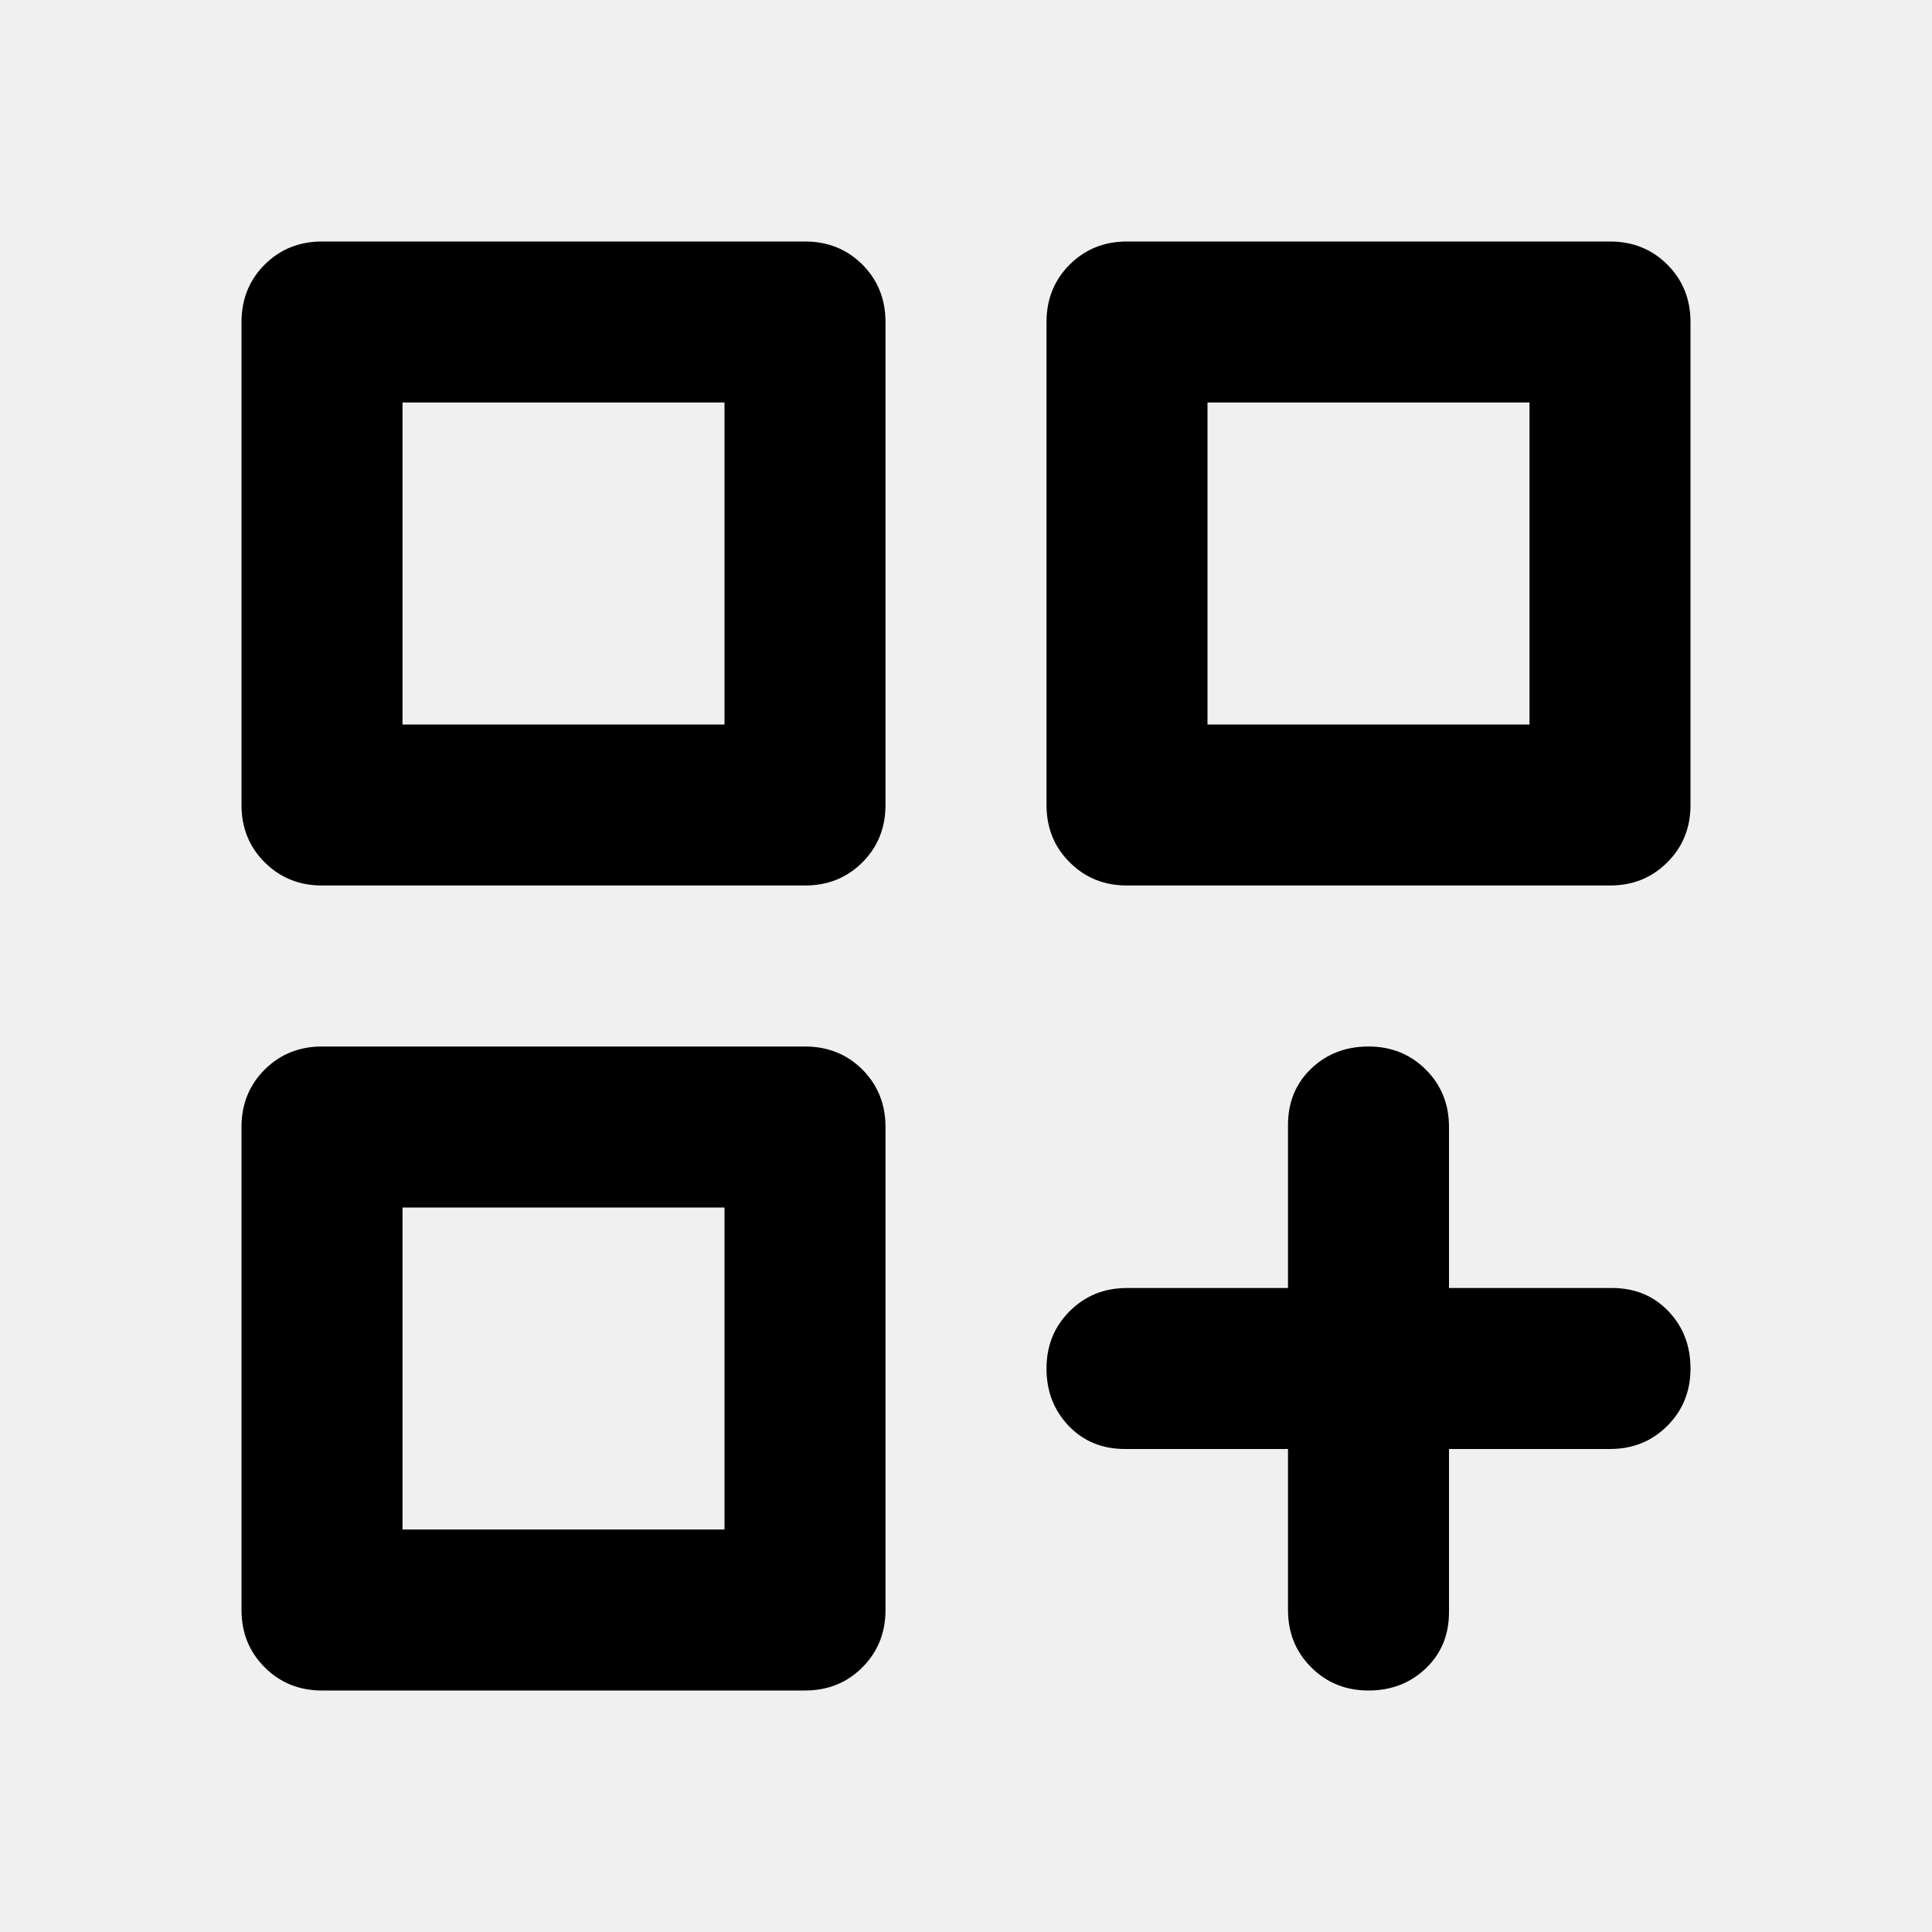
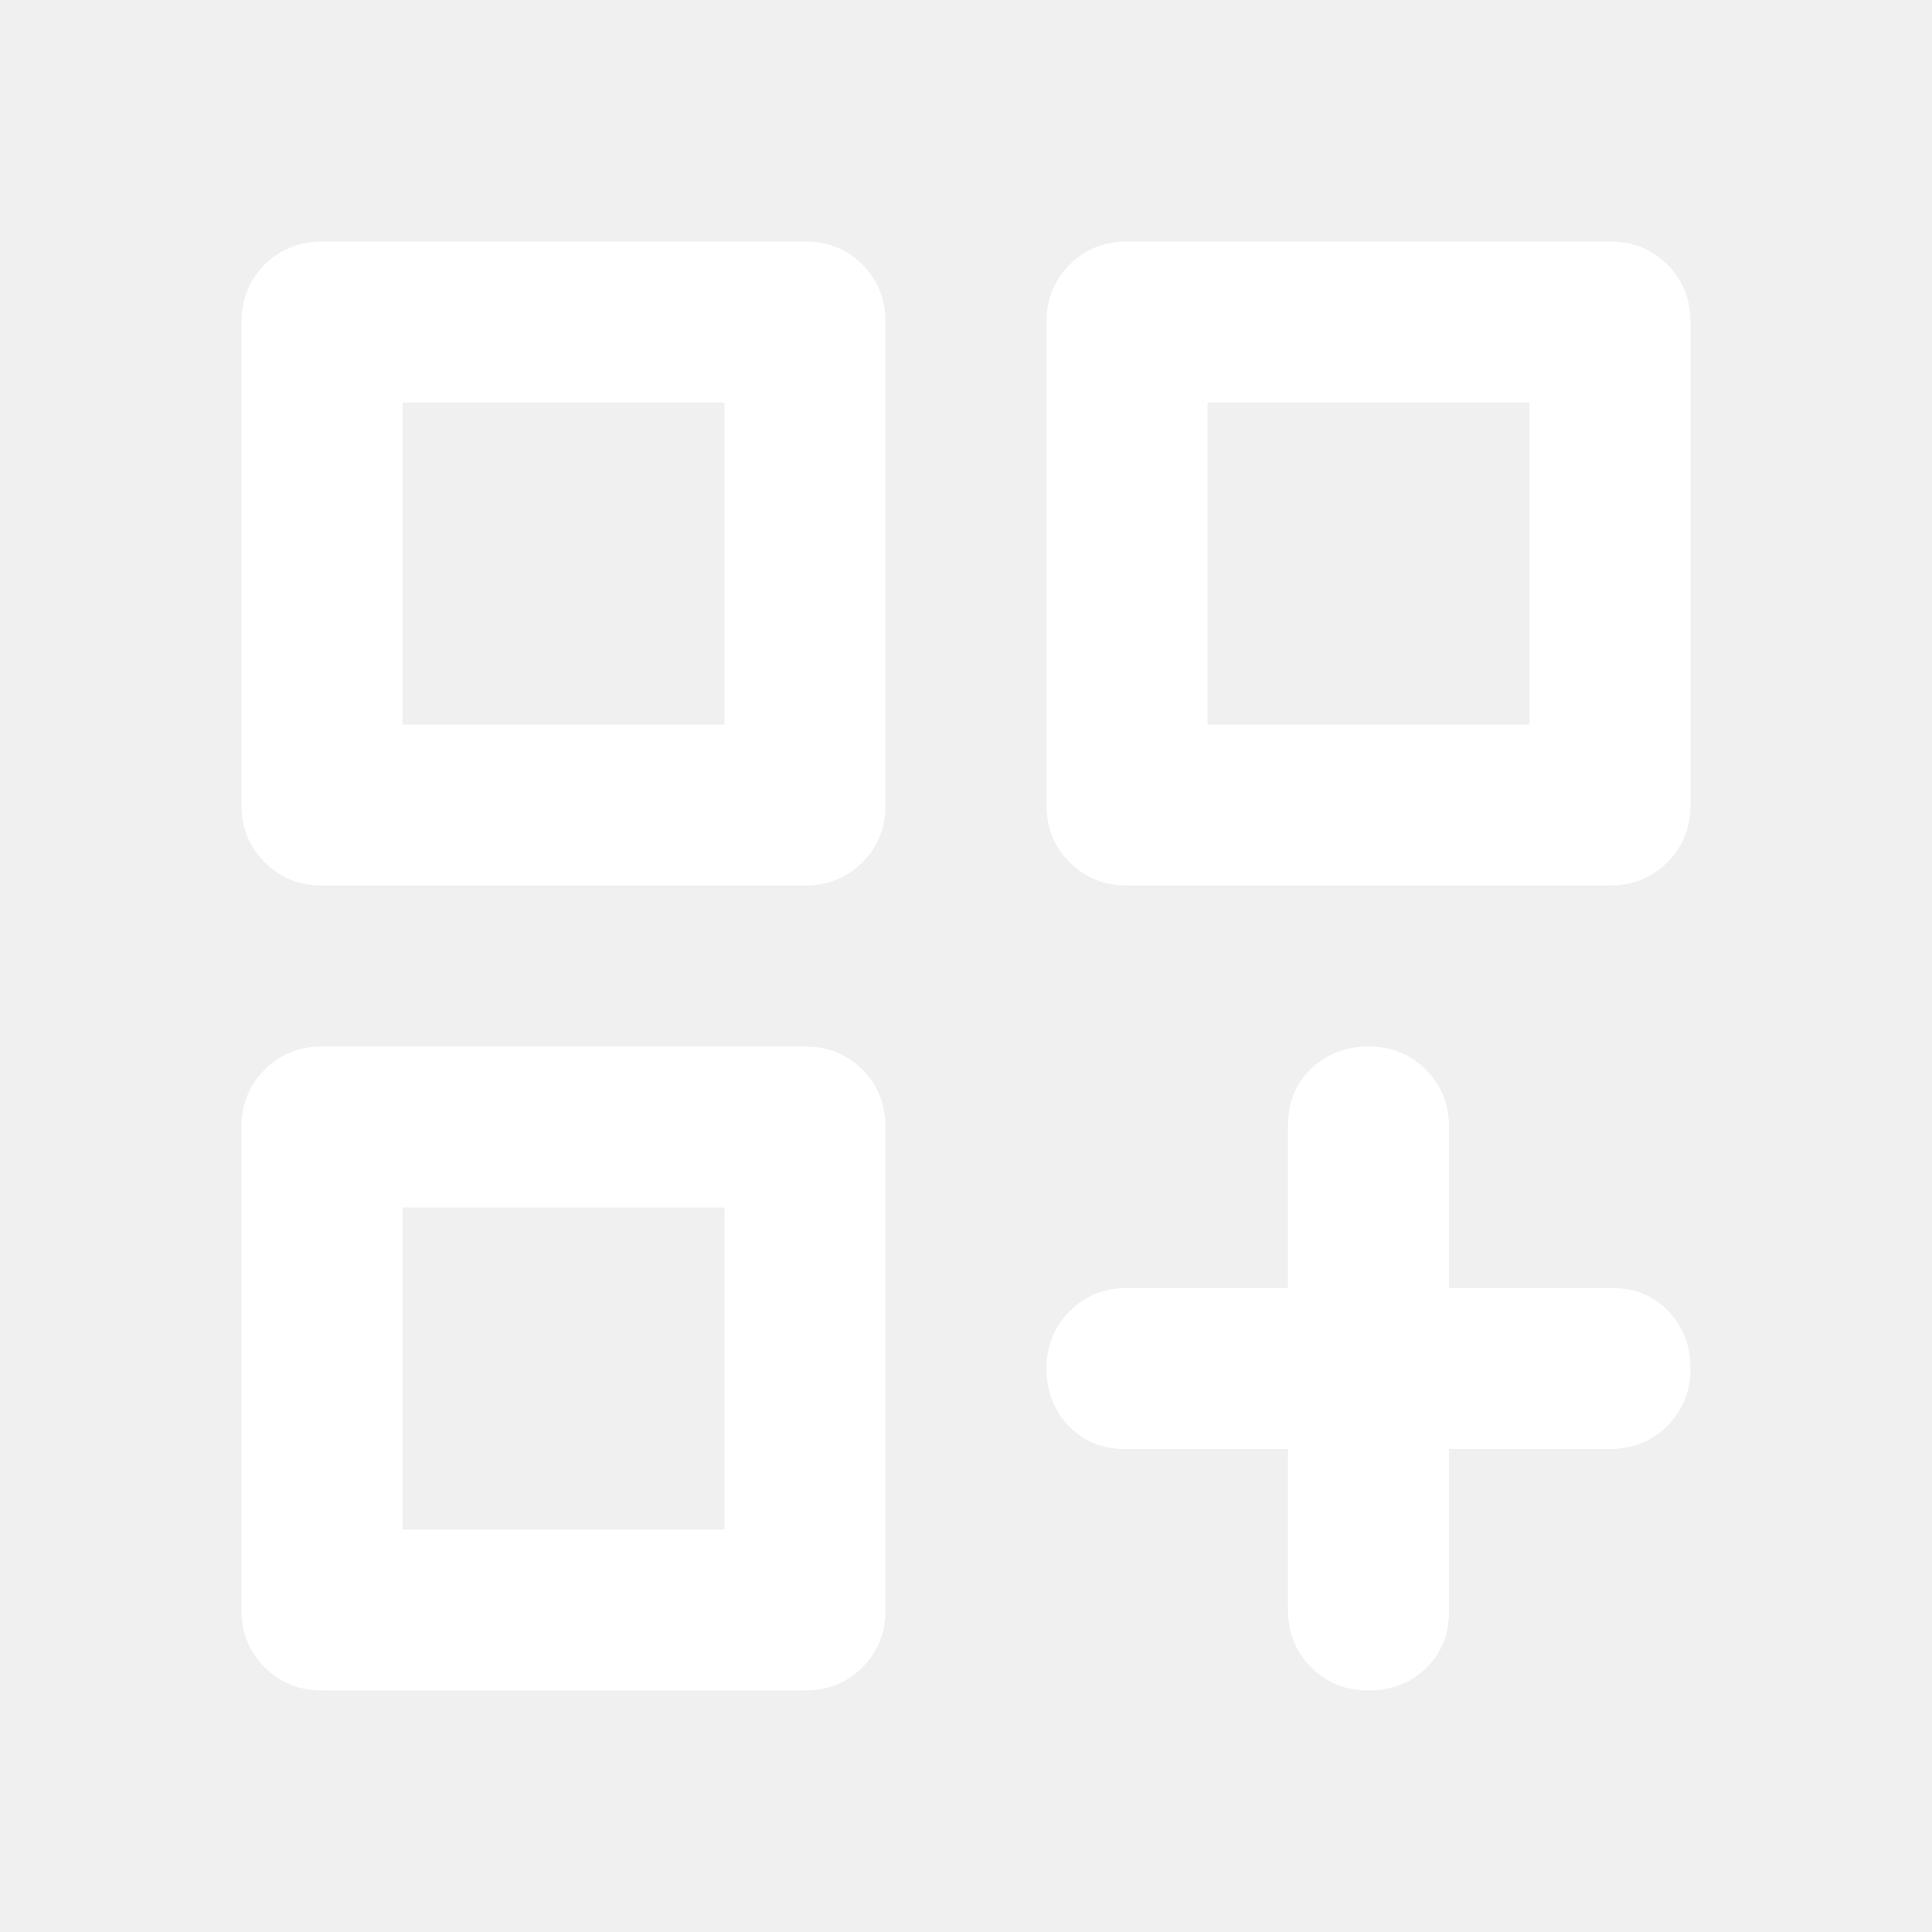
<svg xmlns="http://www.w3.org/2000/svg" width="18" height="18" viewBox="0 0 18 18" fill="none">
  <g id="material-symbols:dashboard-customize-outline-rounded">
-     <path id="Vector" d="M3 8.25C2.788 8.25 2.61 8.178 2.466 8.034C2.322 7.891 2.25 7.713 2.25 7.5V3C2.25 2.788 2.322 2.609 2.466 2.465C2.61 2.322 2.788 2.25 3 2.25H7.5C7.713 2.25 7.891 2.322 8.035 2.465C8.178 2.609 8.25 2.788 8.25 3V7.5C8.25 7.713 8.178 7.891 8.035 8.034C7.891 8.178 7.713 8.25 7.5 8.25H3ZM3.75 3.75V6.75V3.75ZM10.5 8.25C10.287 8.25 10.11 8.178 9.966 8.034C9.822 7.891 9.75 7.713 9.75 7.5V3C9.75 2.788 9.822 2.609 9.966 2.465C10.11 2.322 10.287 2.25 10.5 2.25H15C15.213 2.25 15.39 2.322 15.534 2.465C15.678 2.609 15.75 2.788 15.75 3V7.5C15.75 7.713 15.678 7.891 15.534 8.034C15.39 8.178 15.213 8.25 15 8.25H10.5ZM11.25 3.75V6.75V3.75ZM3 15.75C2.788 15.75 2.61 15.678 2.466 15.534C2.322 15.39 2.25 15.213 2.25 15V10.5C2.25 10.287 2.322 10.109 2.466 9.965C2.61 9.822 2.788 9.75 3 9.75H7.5C7.713 9.75 7.891 9.822 8.035 9.965C8.178 10.109 8.25 10.287 8.25 10.5V15C8.25 15.213 8.178 15.39 8.035 15.534C7.891 15.678 7.713 15.75 7.5 15.75H3ZM3.75 11.25V14.25V11.25ZM12.75 15.75C12.537 15.75 12.36 15.678 12.216 15.534C12.072 15.39 12 15.213 12 15V13.5H10.481C10.269 13.5 10.094 13.428 9.956 13.284C9.819 13.14 9.75 12.963 9.75 12.75C9.75 12.537 9.822 12.36 9.966 12.216C10.11 12.072 10.287 12 10.5 12H12V10.481C12 10.269 12.072 10.094 12.216 9.956C12.36 9.819 12.537 9.75 12.75 9.75C12.963 9.75 13.14 9.822 13.284 9.965C13.428 10.109 13.5 10.287 13.5 10.5V12H15.019C15.231 12 15.406 12.072 15.544 12.216C15.681 12.36 15.75 12.537 15.75 12.75C15.75 12.963 15.678 13.14 15.534 13.284C15.39 13.428 15.213 13.5 15 13.5H13.5V15.019C13.5 15.231 13.428 15.406 13.284 15.544C13.14 15.681 12.963 15.75 12.75 15.75ZM11.25 3.75V6.75H14.25V3.75H11.25ZM3.75 3.75V6.75H6.75V3.75H3.75ZM3.75 11.25V14.25H6.75V11.25H3.75Z" fill="black" />
+     <path id="Vector" d="M3 8.25C2.788 8.25 2.61 8.178 2.466 8.034C2.322 7.891 2.25 7.713 2.25 7.5V3C2.25 2.788 2.322 2.609 2.466 2.465C2.61 2.322 2.788 2.25 3 2.25H7.5C7.713 2.25 7.891 2.322 8.035 2.465C8.178 2.609 8.25 2.788 8.25 3V7.5C8.25 7.713 8.178 7.891 8.035 8.034C7.891 8.178 7.713 8.25 7.5 8.25H3ZM3.75 3.75V6.75V3.75ZM10.5 8.25C10.287 8.25 10.11 8.178 9.966 8.034C9.822 7.891 9.75 7.713 9.75 7.5V3C9.75 2.788 9.822 2.609 9.966 2.465C10.11 2.322 10.287 2.25 10.5 2.25H15C15.213 2.25 15.39 2.322 15.534 2.465C15.678 2.609 15.75 2.788 15.75 3V7.5C15.75 7.713 15.678 7.891 15.534 8.034C15.39 8.178 15.213 8.25 15 8.25H10.5ZM11.25 3.75V6.75V3.75ZM3 15.75C2.788 15.75 2.61 15.678 2.466 15.534C2.322 15.39 2.25 15.213 2.25 15V10.5C2.25 10.287 2.322 10.109 2.466 9.965C2.61 9.822 2.788 9.75 3 9.75H7.5C7.713 9.75 7.891 9.822 8.035 9.965C8.178 10.109 8.25 10.287 8.25 10.5V15C8.25 15.213 8.178 15.39 8.035 15.534C7.891 15.678 7.713 15.75 7.5 15.75H3ZM3.75 11.25V14.25V11.25ZM12.75 15.75C12.537 15.75 12.36 15.678 12.216 15.534C12.072 15.39 12 15.213 12 15V13.5H10.481C10.269 13.5 10.094 13.428 9.956 13.284C9.819 13.14 9.75 12.963 9.75 12.75C9.75 12.537 9.822 12.36 9.966 12.216C10.11 12.072 10.287 12 10.5 12H12V10.481C12 10.269 12.072 10.094 12.216 9.956C12.36 9.819 12.537 9.75 12.75 9.75C12.963 9.75 13.14 9.822 13.284 9.965C13.428 10.109 13.5 10.287 13.5 10.5V12H15.019C15.231 12 15.406 12.072 15.544 12.216C15.681 12.36 15.75 12.537 15.75 12.75C15.75 12.963 15.678 13.14 15.534 13.284C15.39 13.428 15.213 13.5 15 13.5H13.5V15.019C13.5 15.231 13.428 15.406 13.284 15.544C13.14 15.681 12.963 15.75 12.75 15.75ZM11.25 3.75V6.75H14.25V3.75H11.25ZM3.75 3.75V6.75H6.75V3.75H3.75ZM3.75 11.25V14.25H6.75V11.25H3.75Z" fill="white" />
  </g>
</svg>
